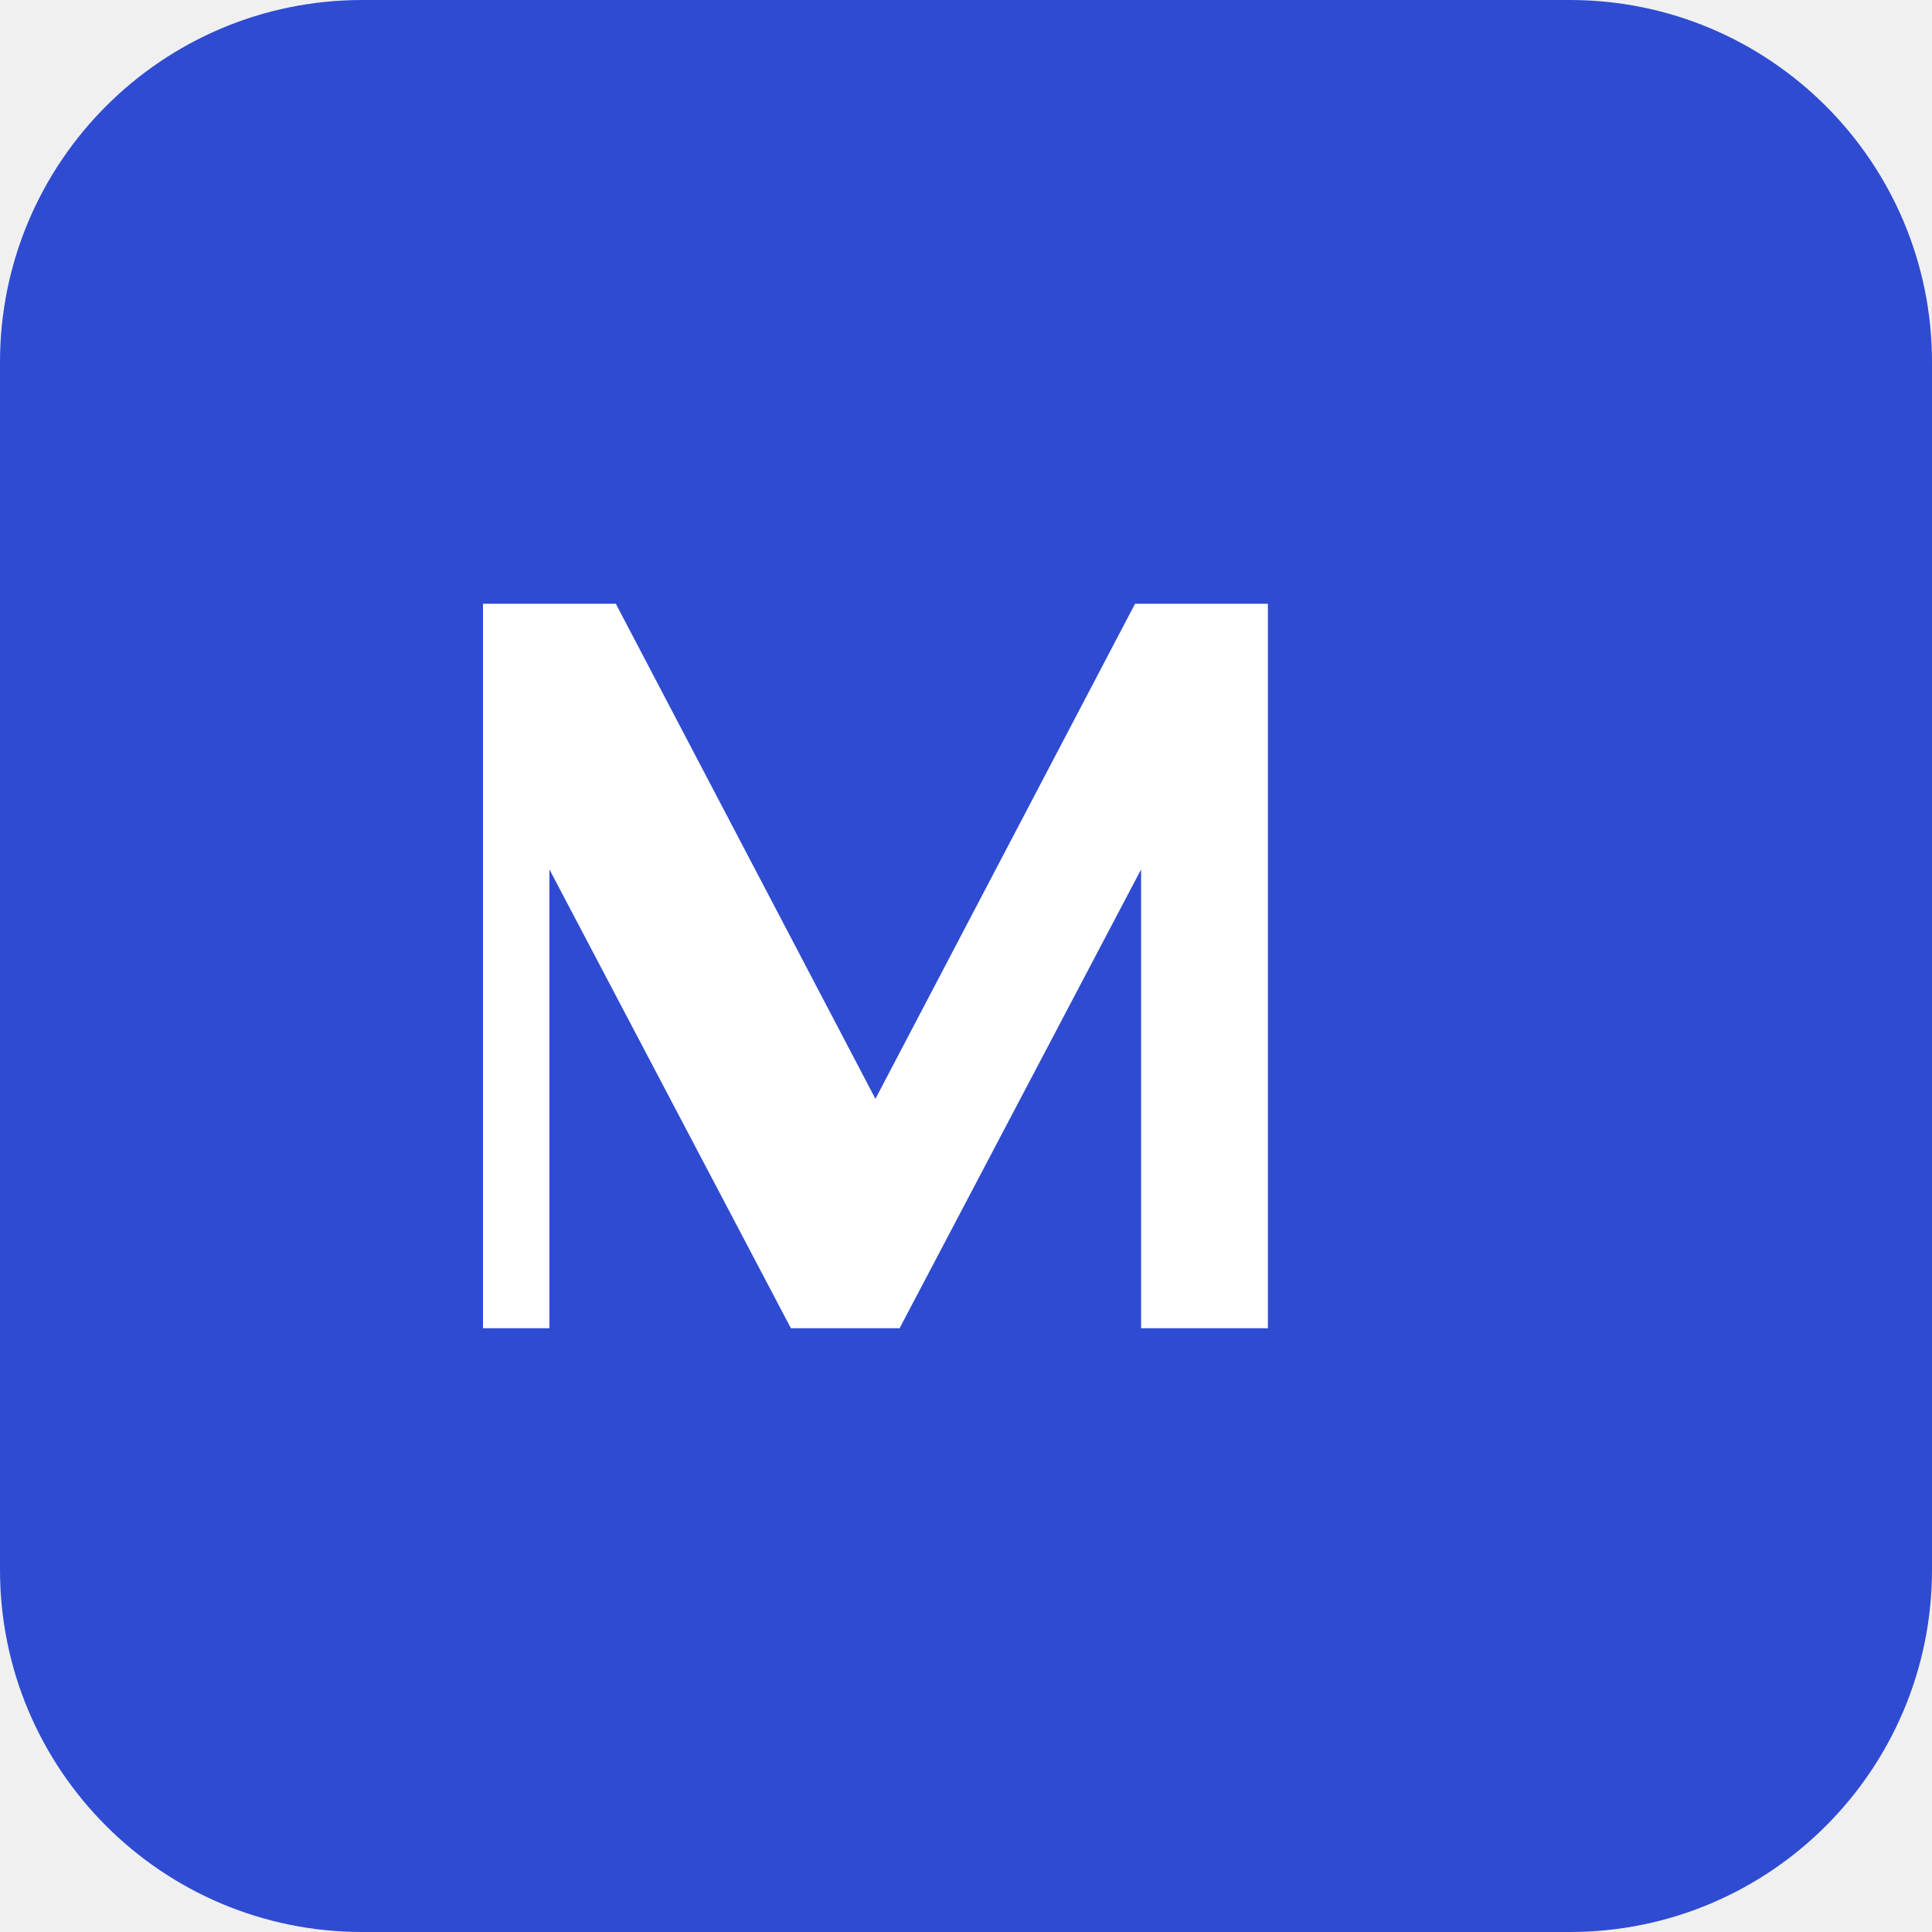
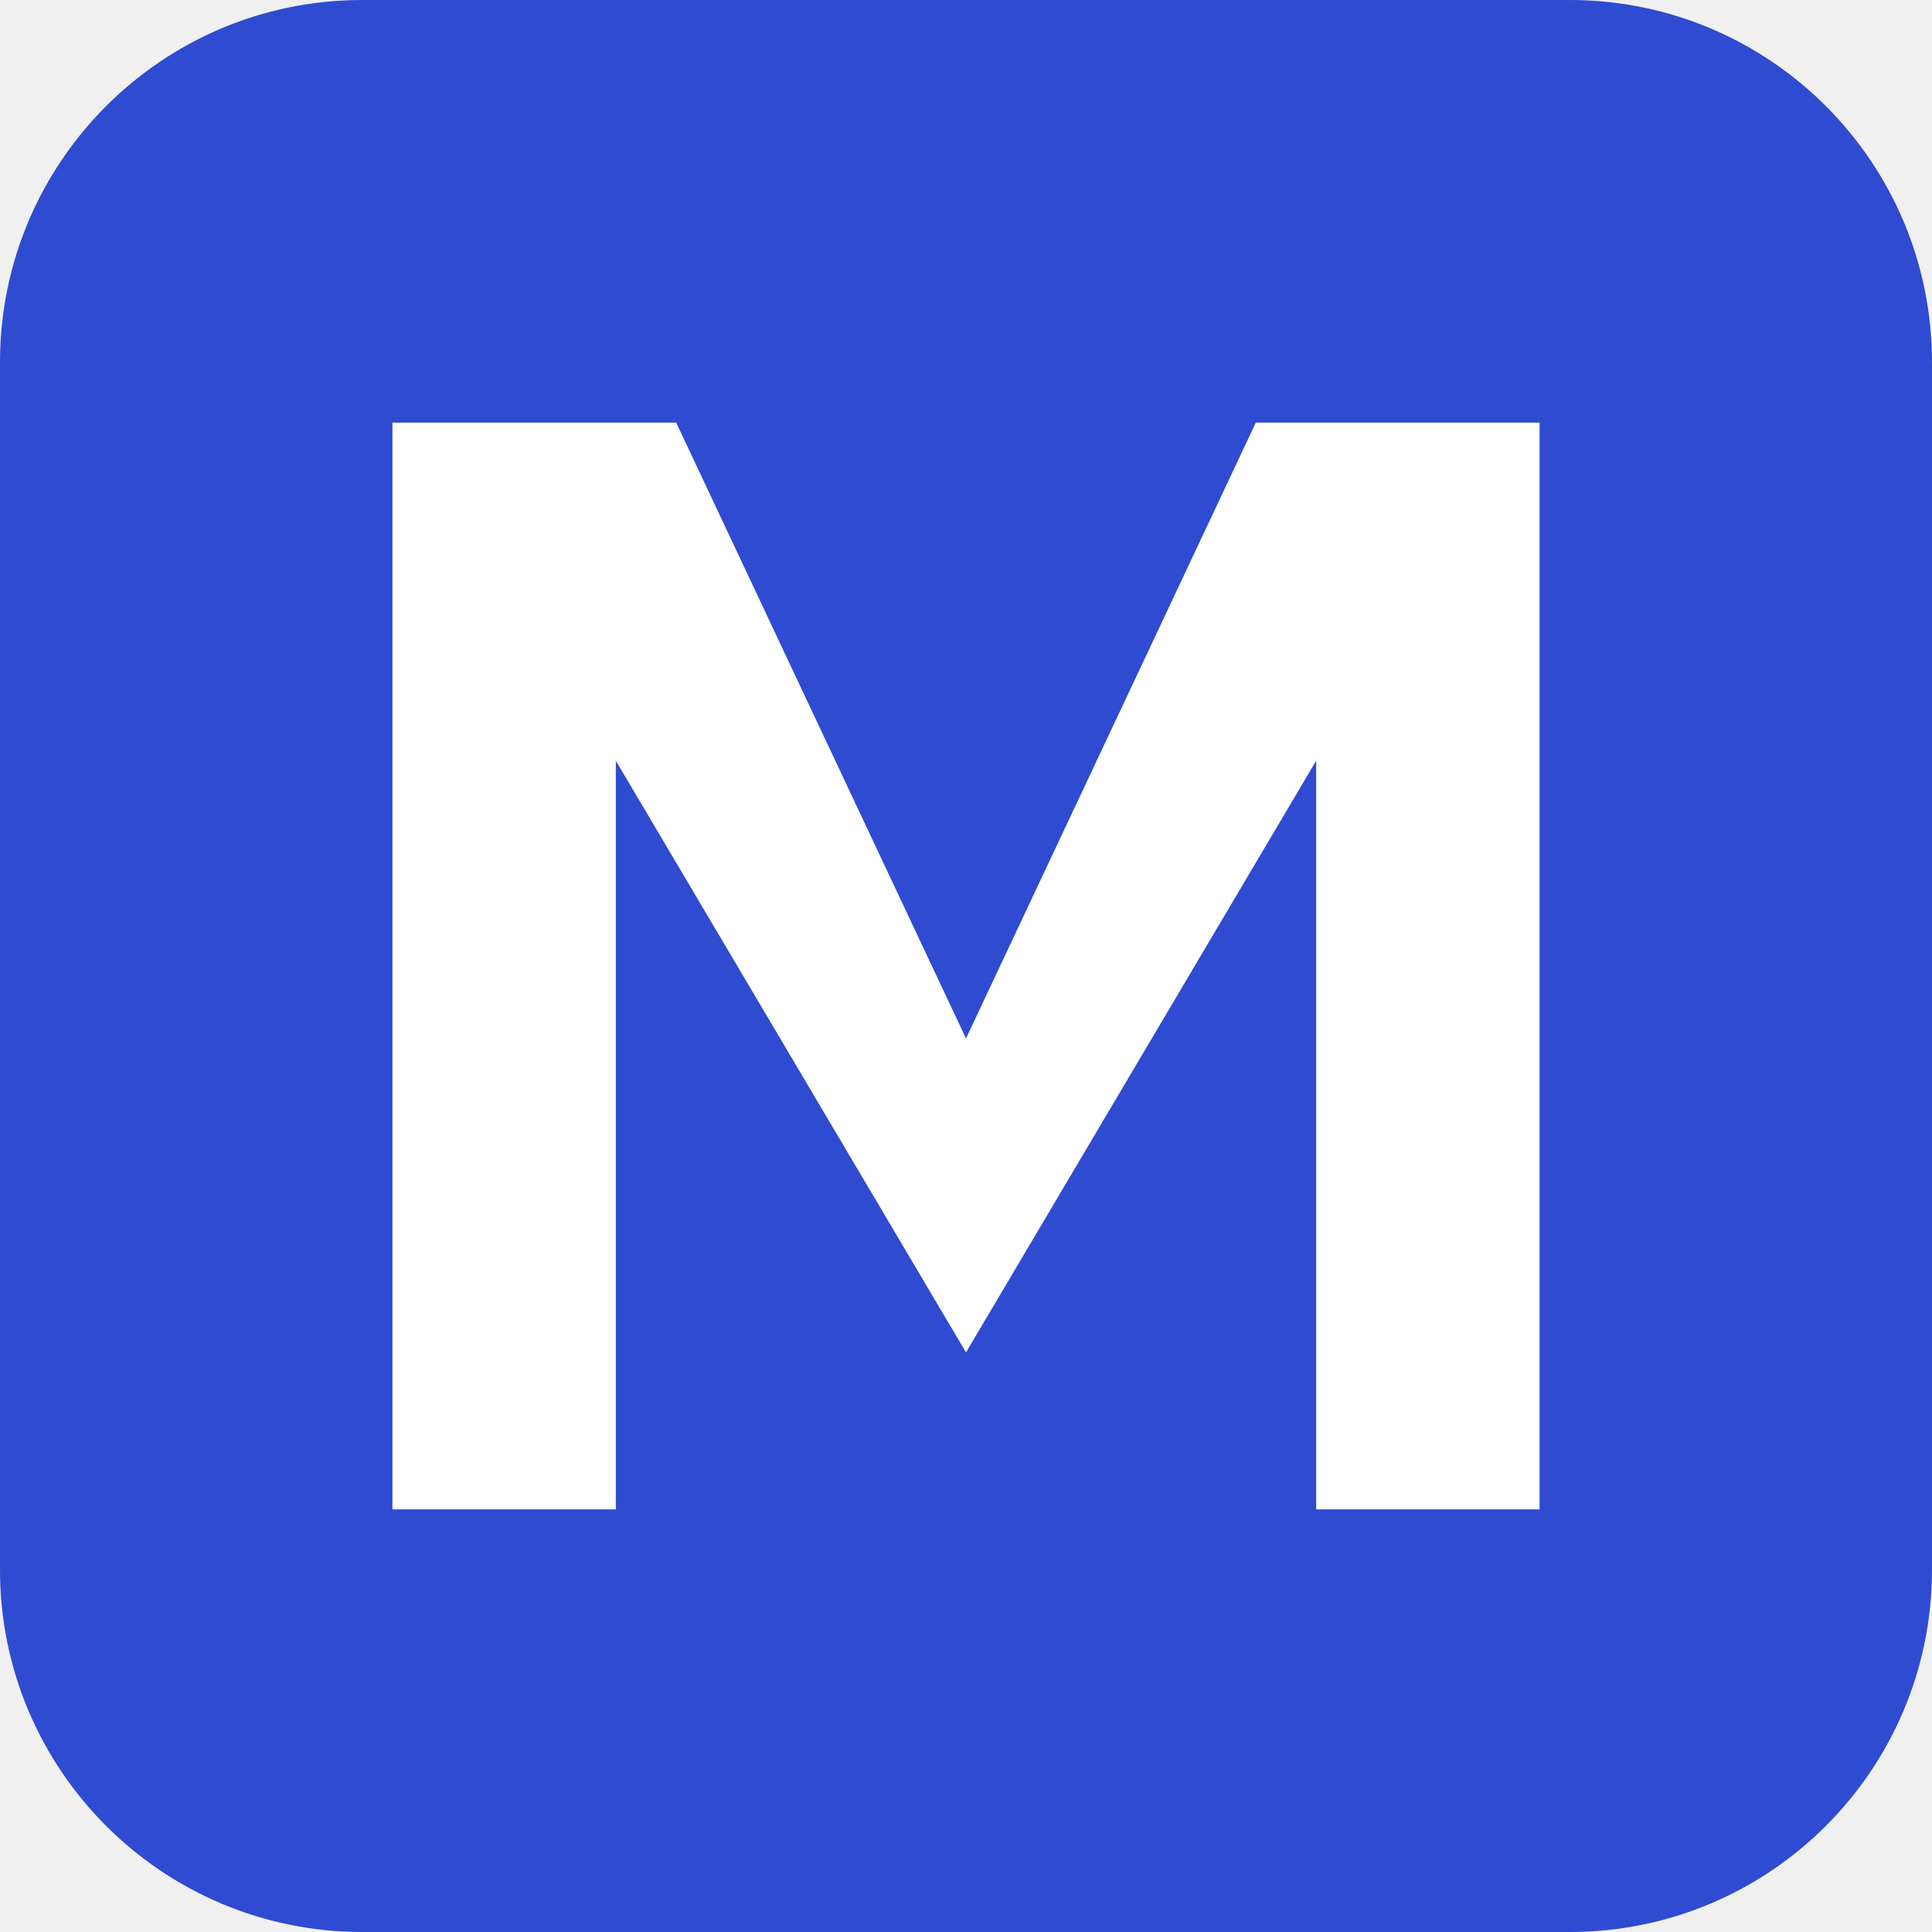
<svg xmlns="http://www.w3.org/2000/svg" viewBox="0 0 32 32">
  <rect width="32" height="32" rx="6" fill="#2f4bd1" />
-   <path fill="#fff" d="M8 22V10h2.2l4.3 8.2L18.8 10H21v12h-2.1v-7.6L14.9 22h-1.8l-4-7.6V22H8z" />
+   <path fill="#fff" d="M6.5 25        V7        H11.2        L16 17.2        L20.8 7        H25.5        V25        H21.8        V12.6        L16 22.4        L10.2 12.6        V25        Z" />
</svg>
